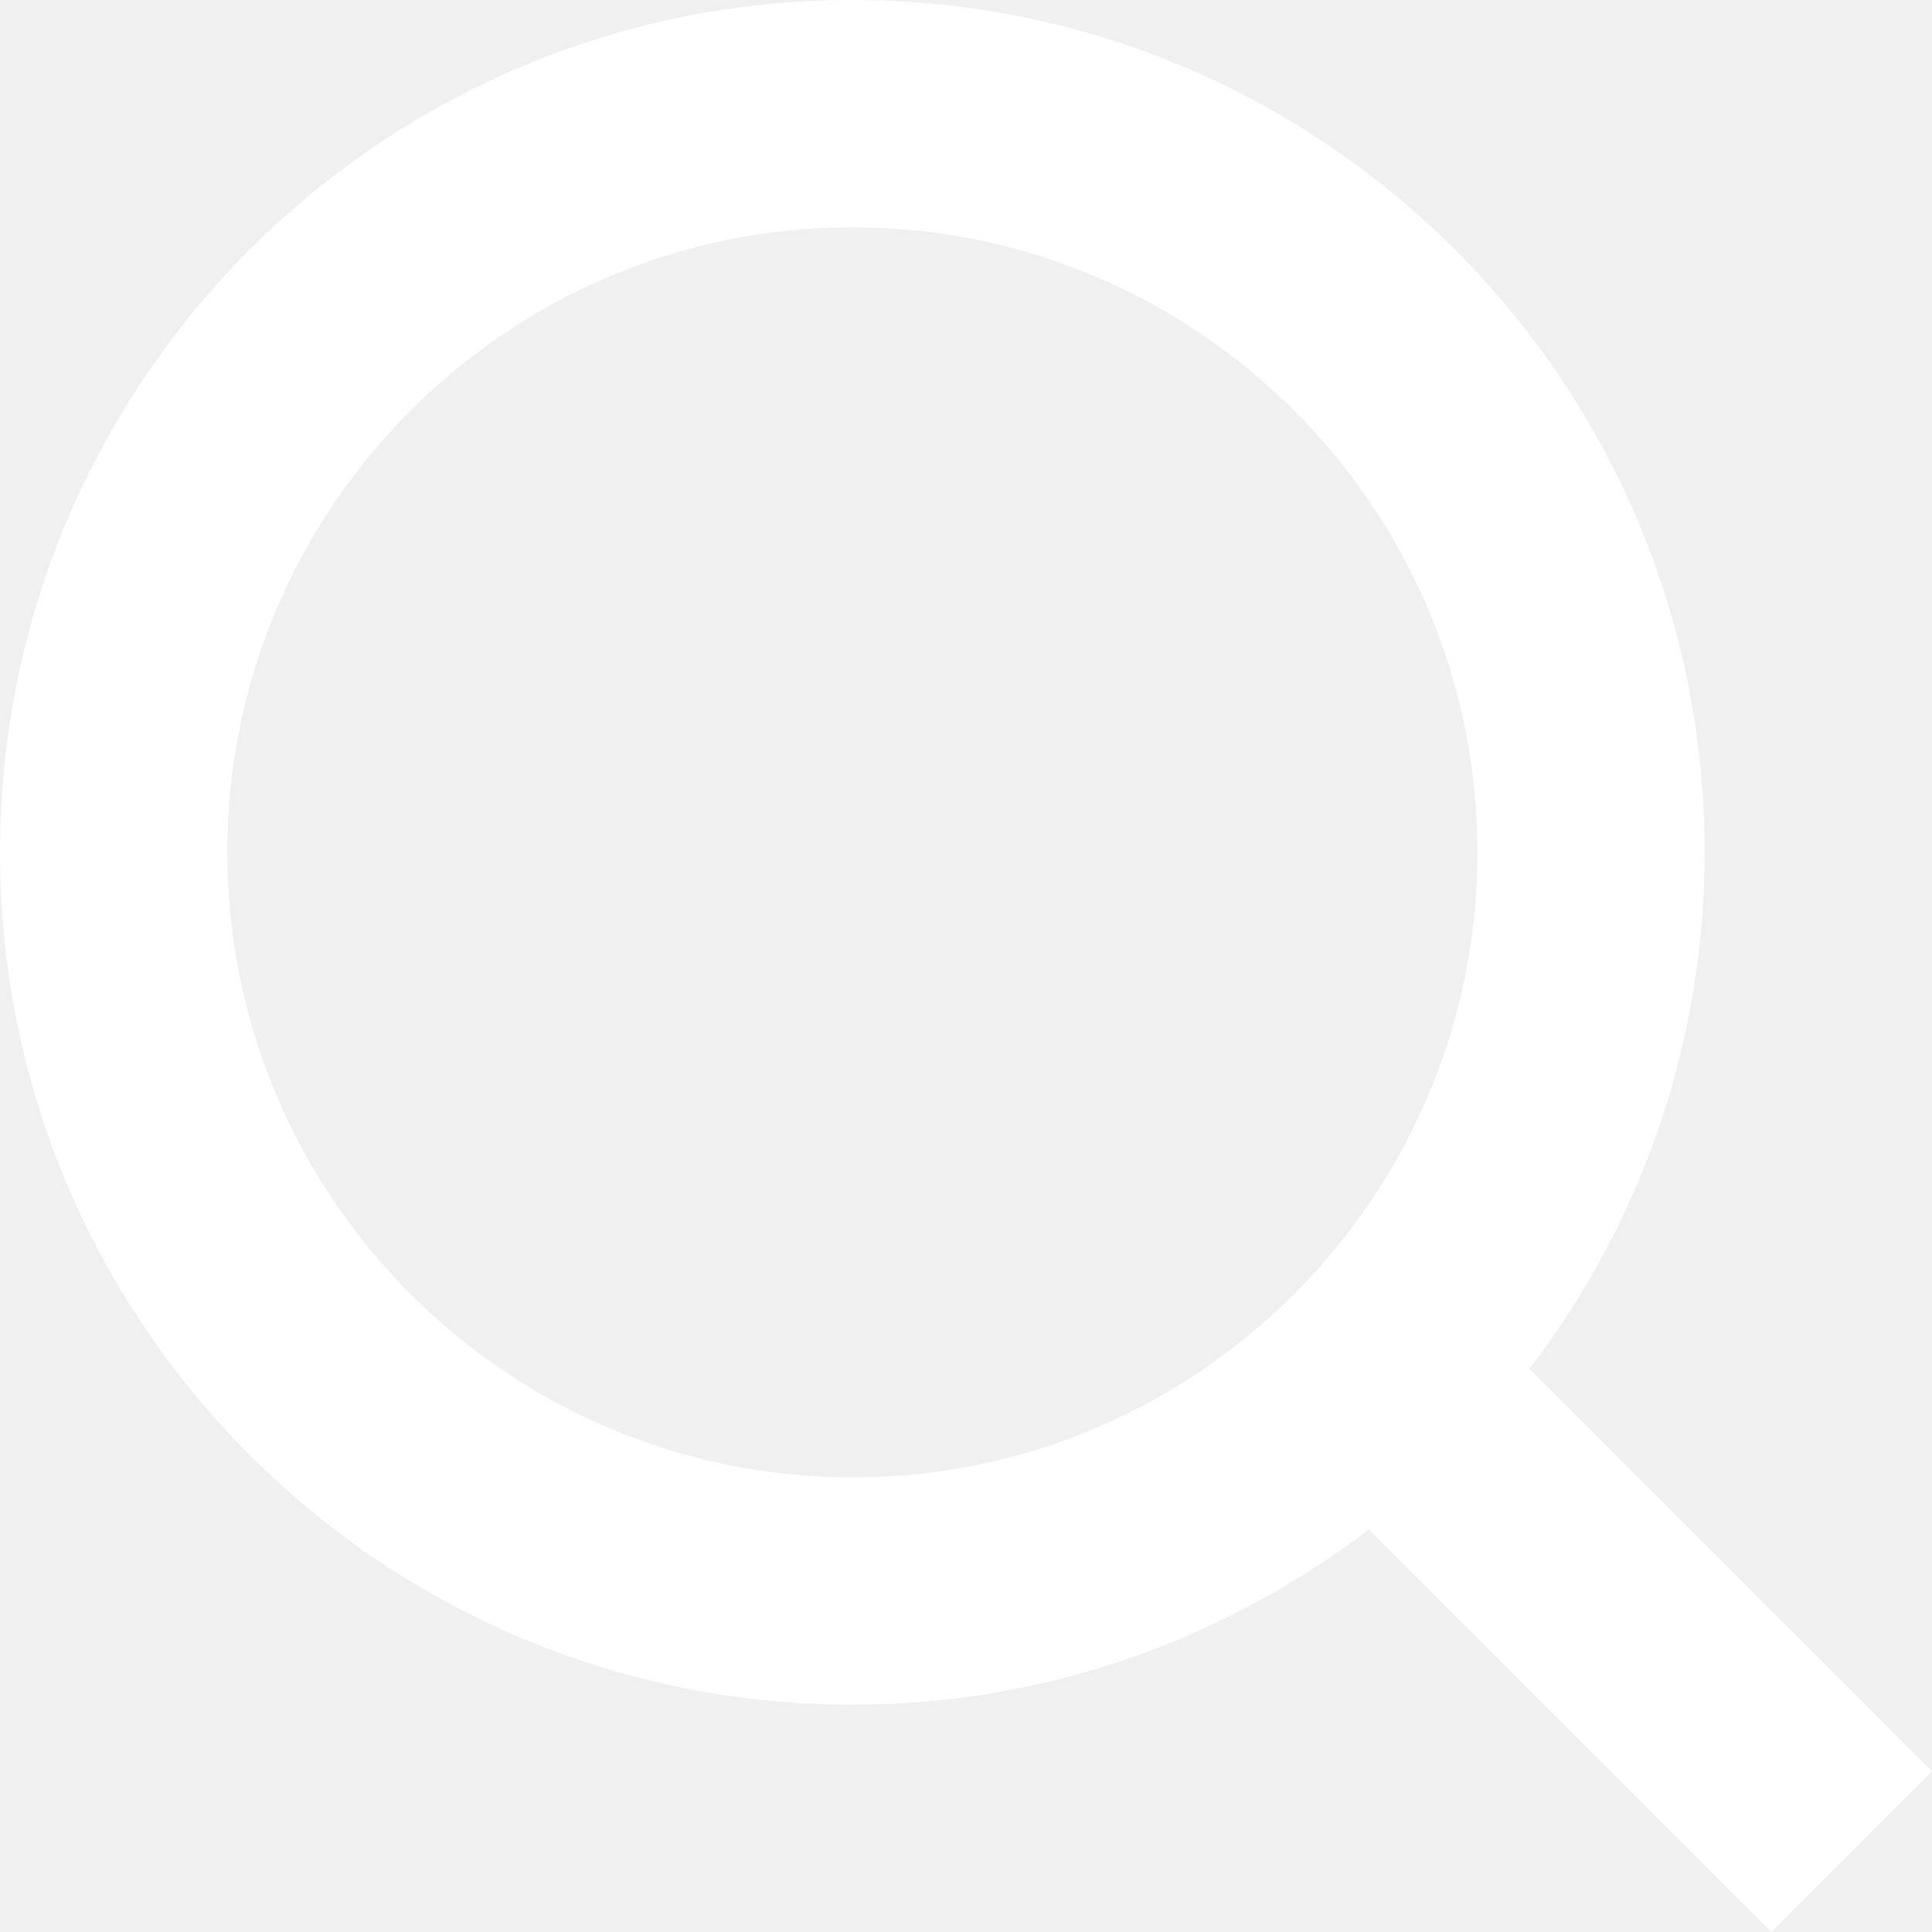
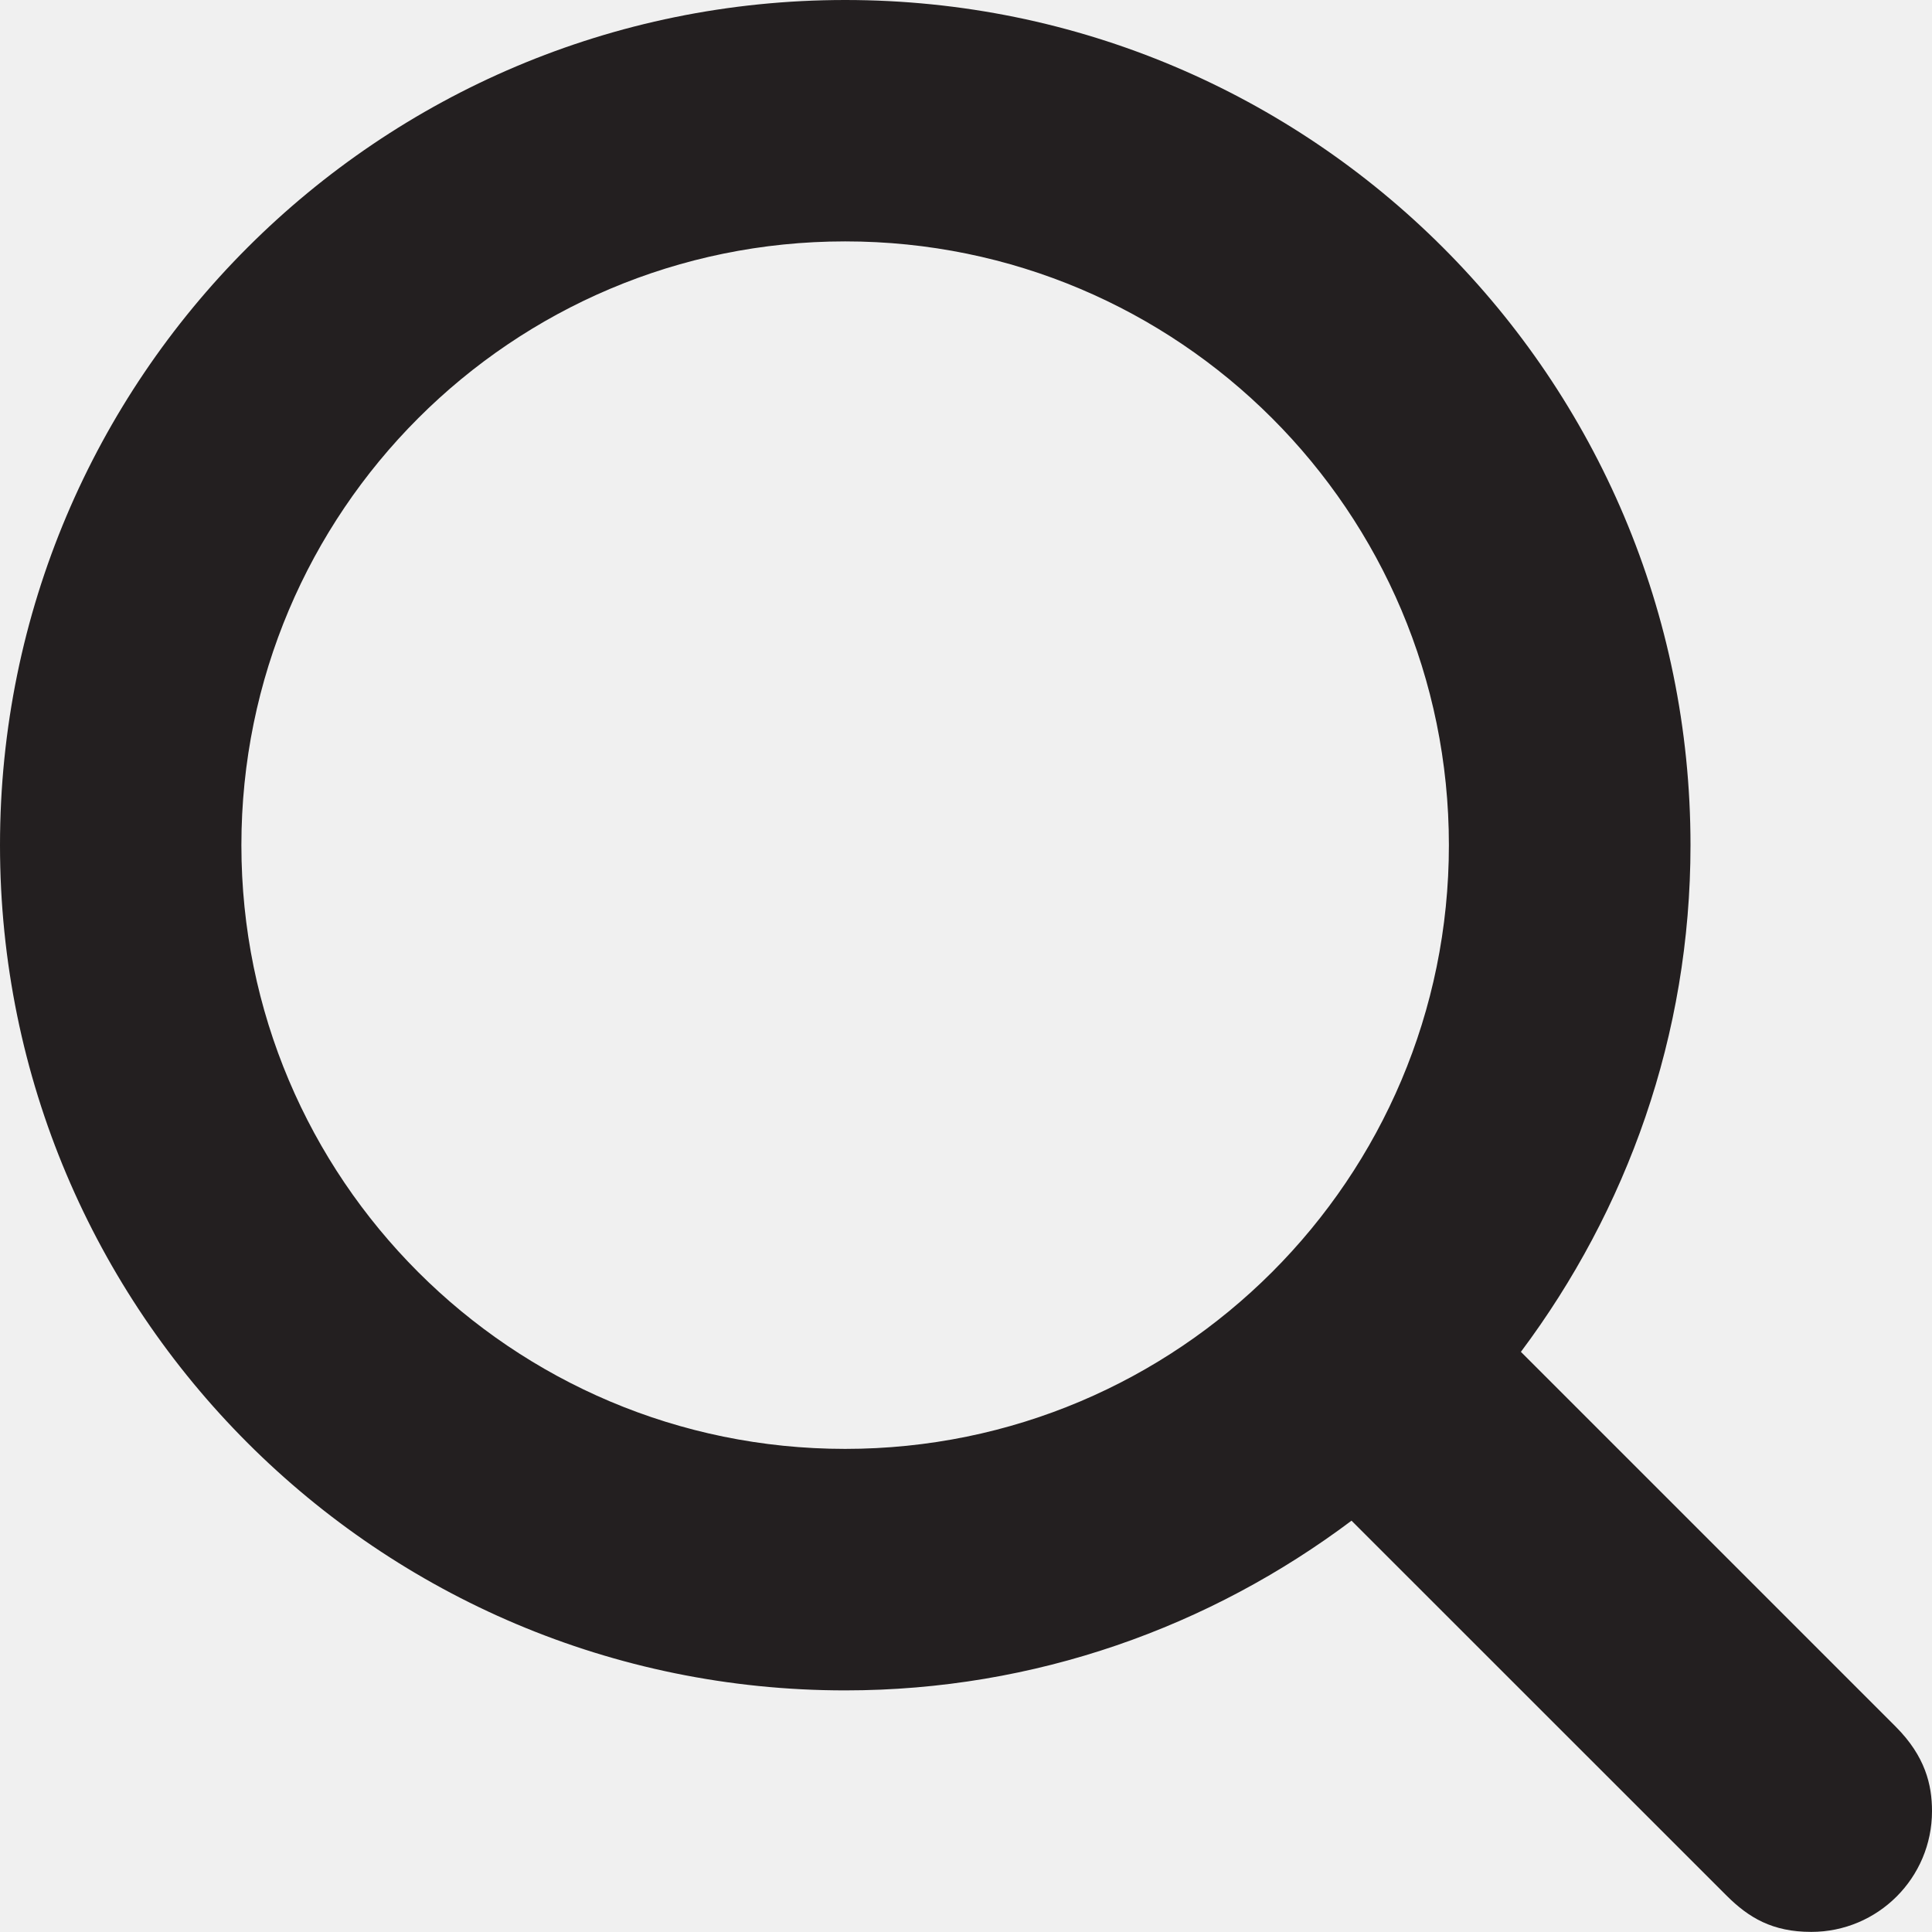
- <svg xmlns="http://www.w3.org/2000/svg" width="17" height="17" viewBox="0 0 17 17">
-   <path fill="#ffffff" d="M17 15.586l-3.542-3.542A7.465 7.465 0 0 0 15 7.5 7.5 7.5 0 1 0 7.5 15c1.71 0 3.282-.579 4.544-1.542L15.586 17 17 15.586zM2 7.5C2 4.467 4.467 2 7.5 2 10.532 2 13 4.467 13 7.5c0 3.032-2.468 5.5-5.5 5.5A5.506 5.506 0 0 1 2 7.5z" />
+ <svg xmlns="http://www.w3.org/2000/svg" version="1.1" id="Layer_1" x="0px" y="0px" width="17.6px" height="17.6px" viewBox="-0.8 -0.8 17.6 17.6" enable-background="new -0.8 -0.8 17.6 17.6" xml:space="preserve">
+   <path fill="#231F20" d="M16.47,14.93l-3.415-3.415C14.02,10.226,14.6,8.634,14.6,6.899c0-4.253-3.447-7.699-7.7-7.699 S-0.8,2.646-0.8,6.899s3.446,7.7,7.699,7.7c1.734,0,3.326-0.58,4.613-1.546l3.417,3.416c0.203,0.202,0.418,0.33,0.771,0.33 c0.607,0,1.1-0.492,1.1-1.1C16.8,15.459,16.739,15.2,16.47,14.93z M1.399,6.899c0-3.038,2.462-5.5,5.5-5.5s5.5,2.462,5.5,5.5 s-2.462,5.5-5.5,5.5S1.399,9.938,1.399,6.899z" />
</svg>
